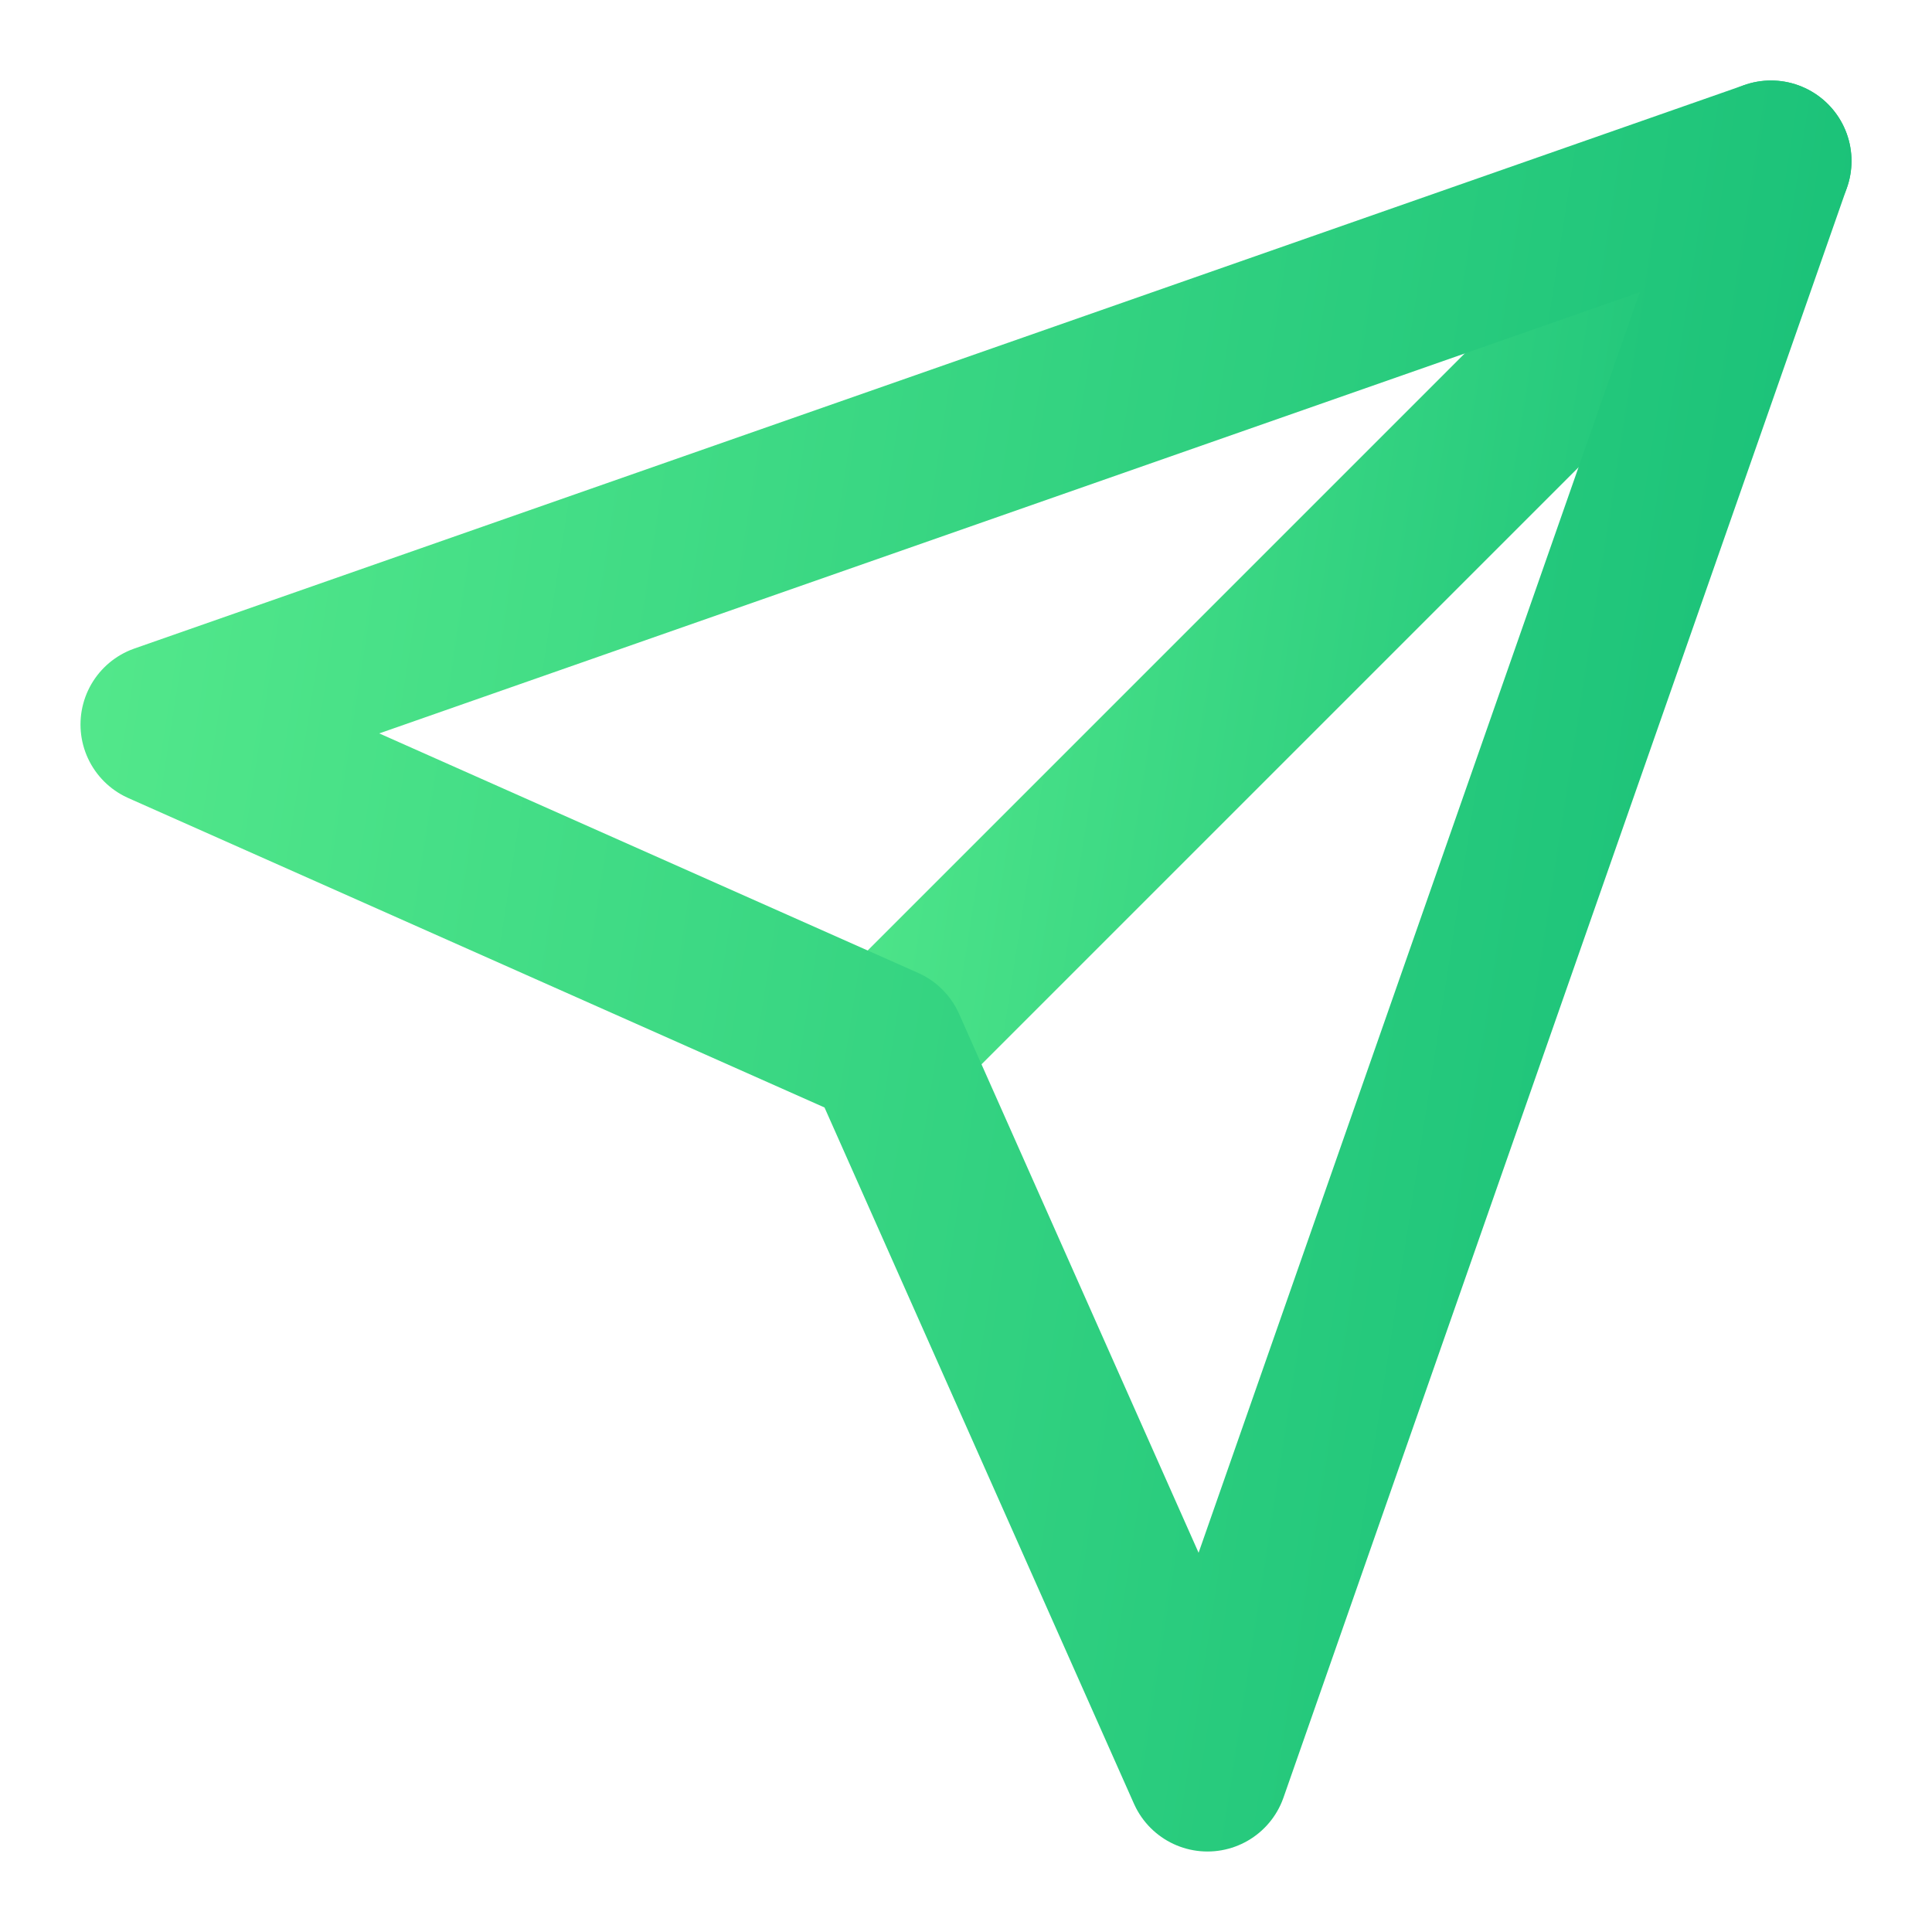
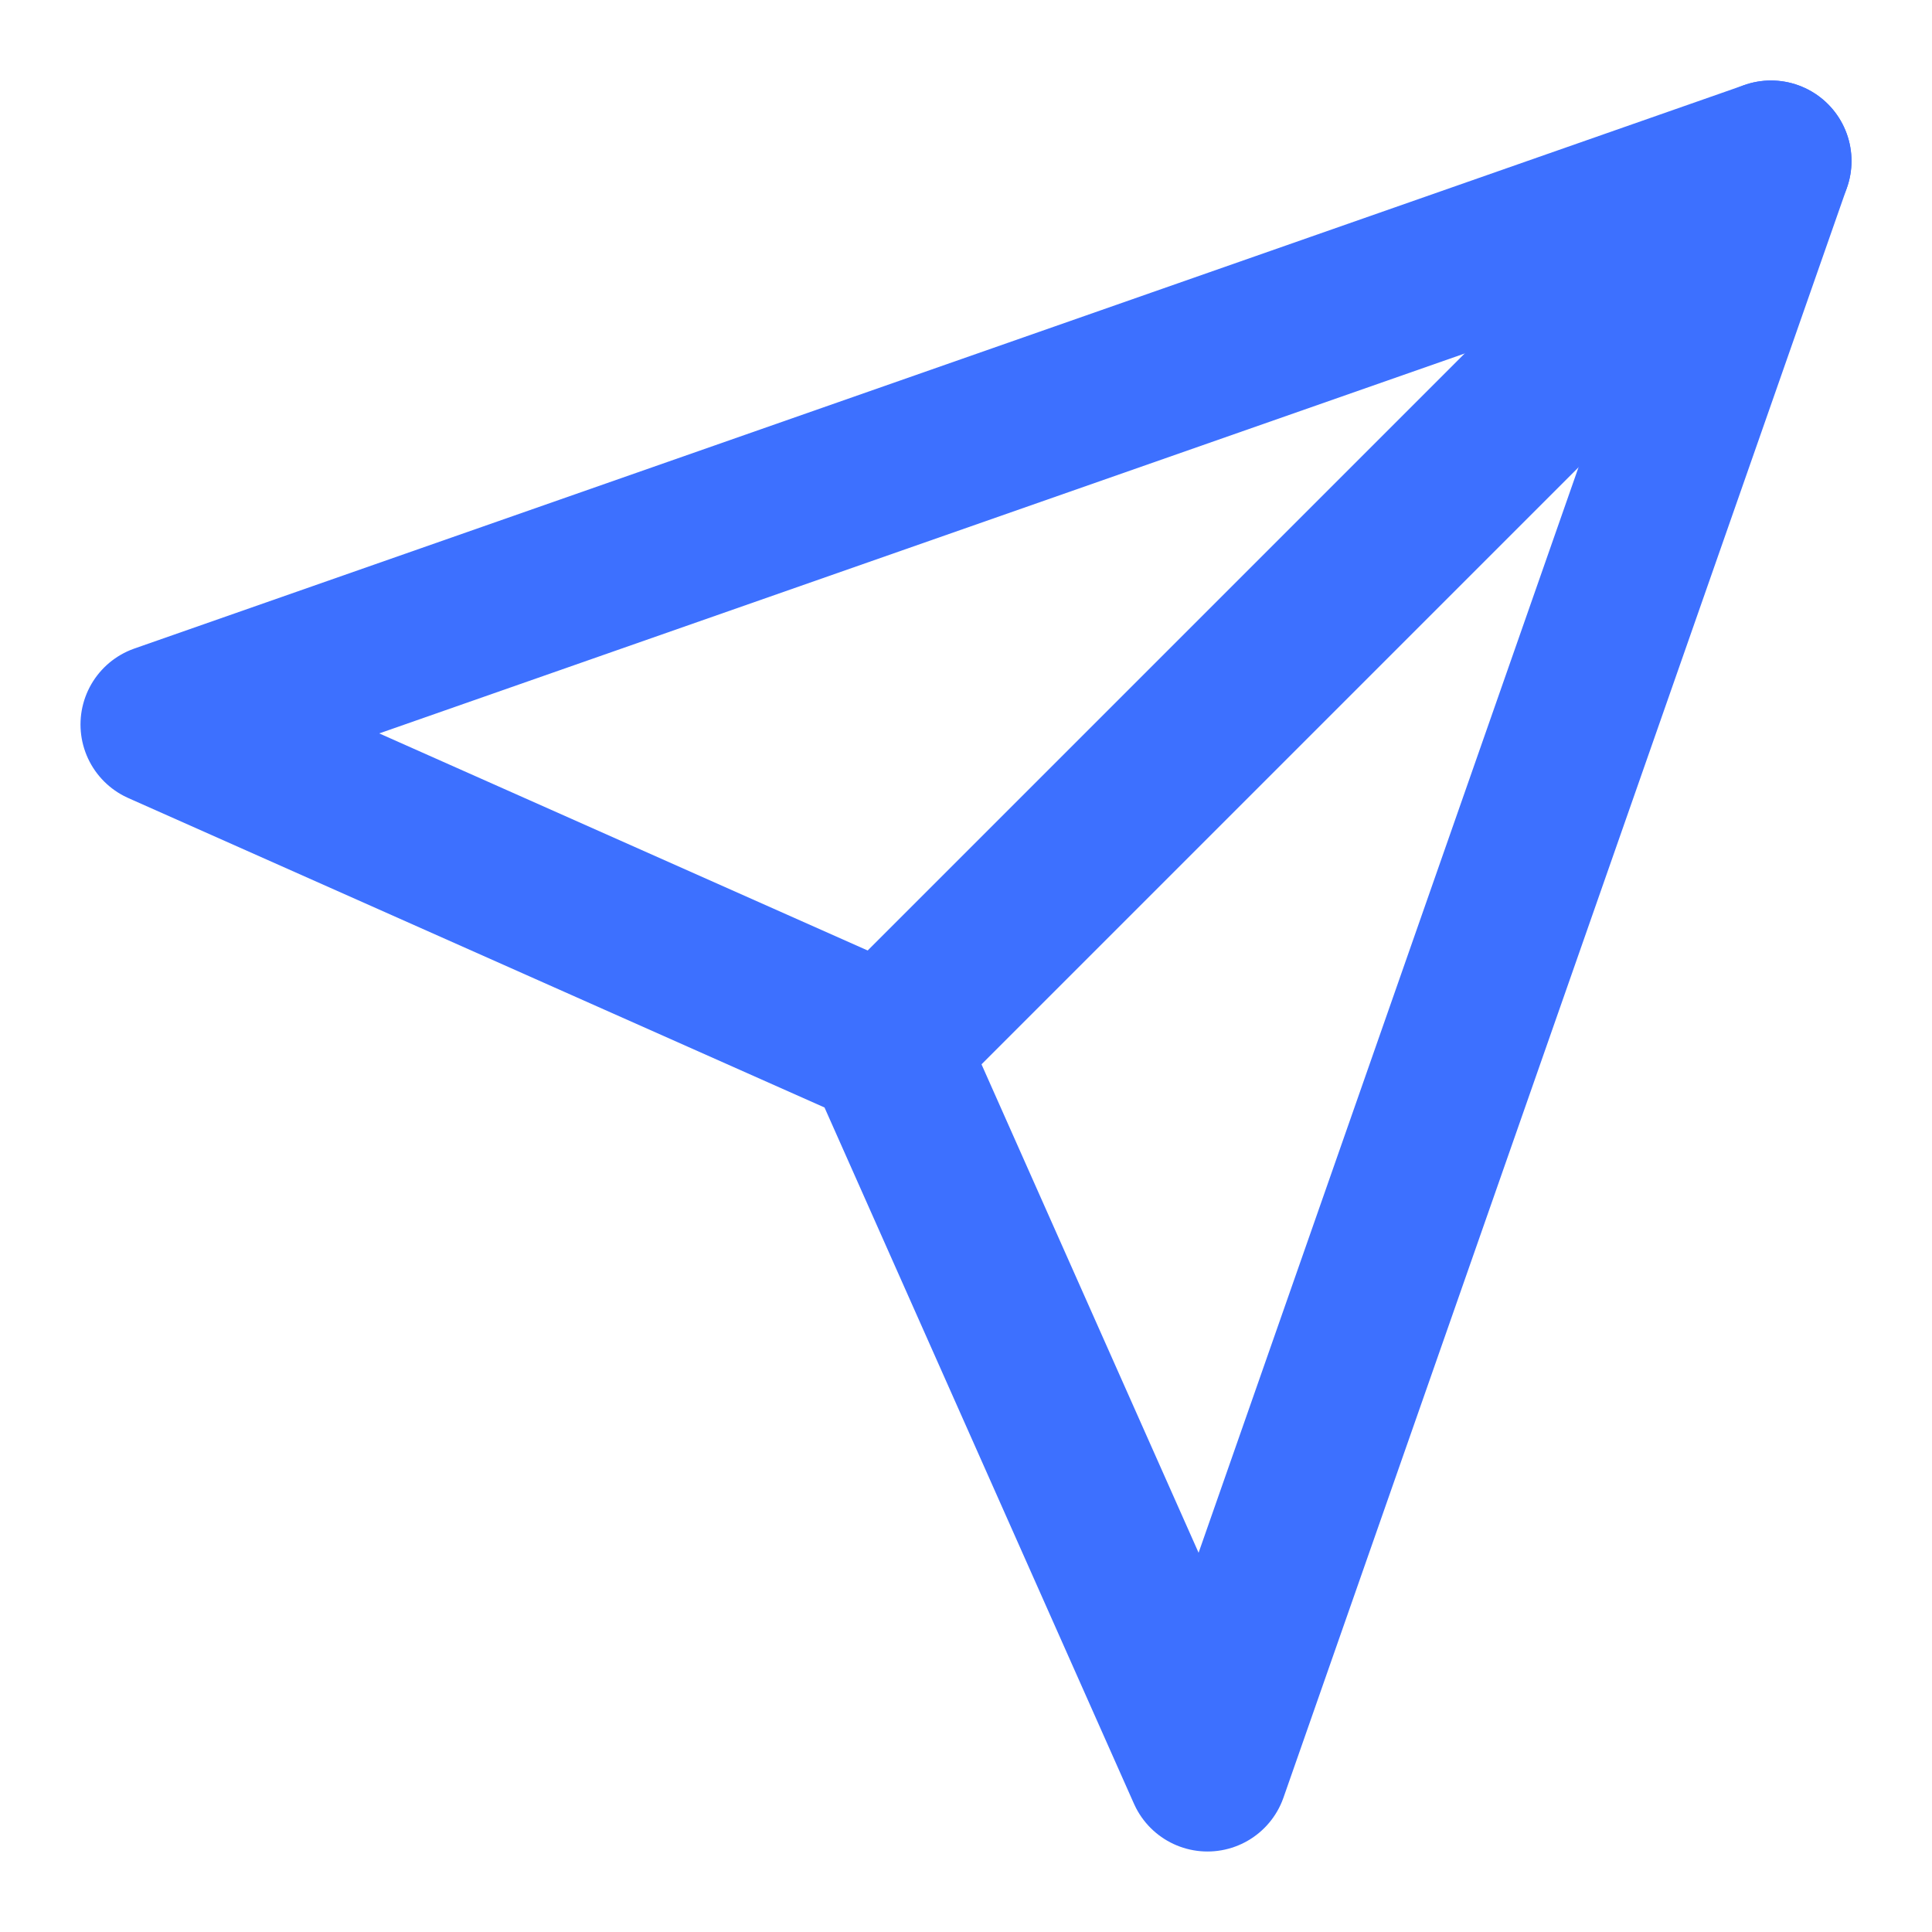
<svg xmlns="http://www.w3.org/2000/svg" width="24" height="24" viewBox="0 0 24 24" fill="none">
  <path d="M22 2L11 13" stroke="url(#paint0_linear_169_28902)" stroke-width="2" stroke-linecap="round" stroke-linejoin="round" />
  <path d="M22 2L15 22L11 13L2 9L22 2Z" stroke="url(#paint1_linear_169_28902)" stroke-width="2" stroke-linecap="round" stroke-linejoin="round" />
  <defs>
    <linearGradient id="paint0_linear_169_28902" x1="11" y1="1.325" x2="23.698" y2="3.292" gradientUnits="userSpaceOnUse">
-       <stop stop-color="#53E88B" />
-       <stop offset="1" stop-color="#15BE77" />
+       <stop stop-color="#3D70FF" />
+       <stop offset="1" stop-color="#3D70FF" />
    </linearGradient>
    <linearGradient id="paint1_linear_169_28902" x1="2" y1="0.772" x2="25.088" y2="4.349" gradientUnits="userSpaceOnUse">
-       <stop stop-color="#53E88B" />
-       <stop offset="1" stop-color="#15BE77" />
+       <stop stop-color="#3D70FF" />
+       <stop offset="1" stop-color="#3D70FF" />
    </linearGradient>
  </defs>
</svg>
